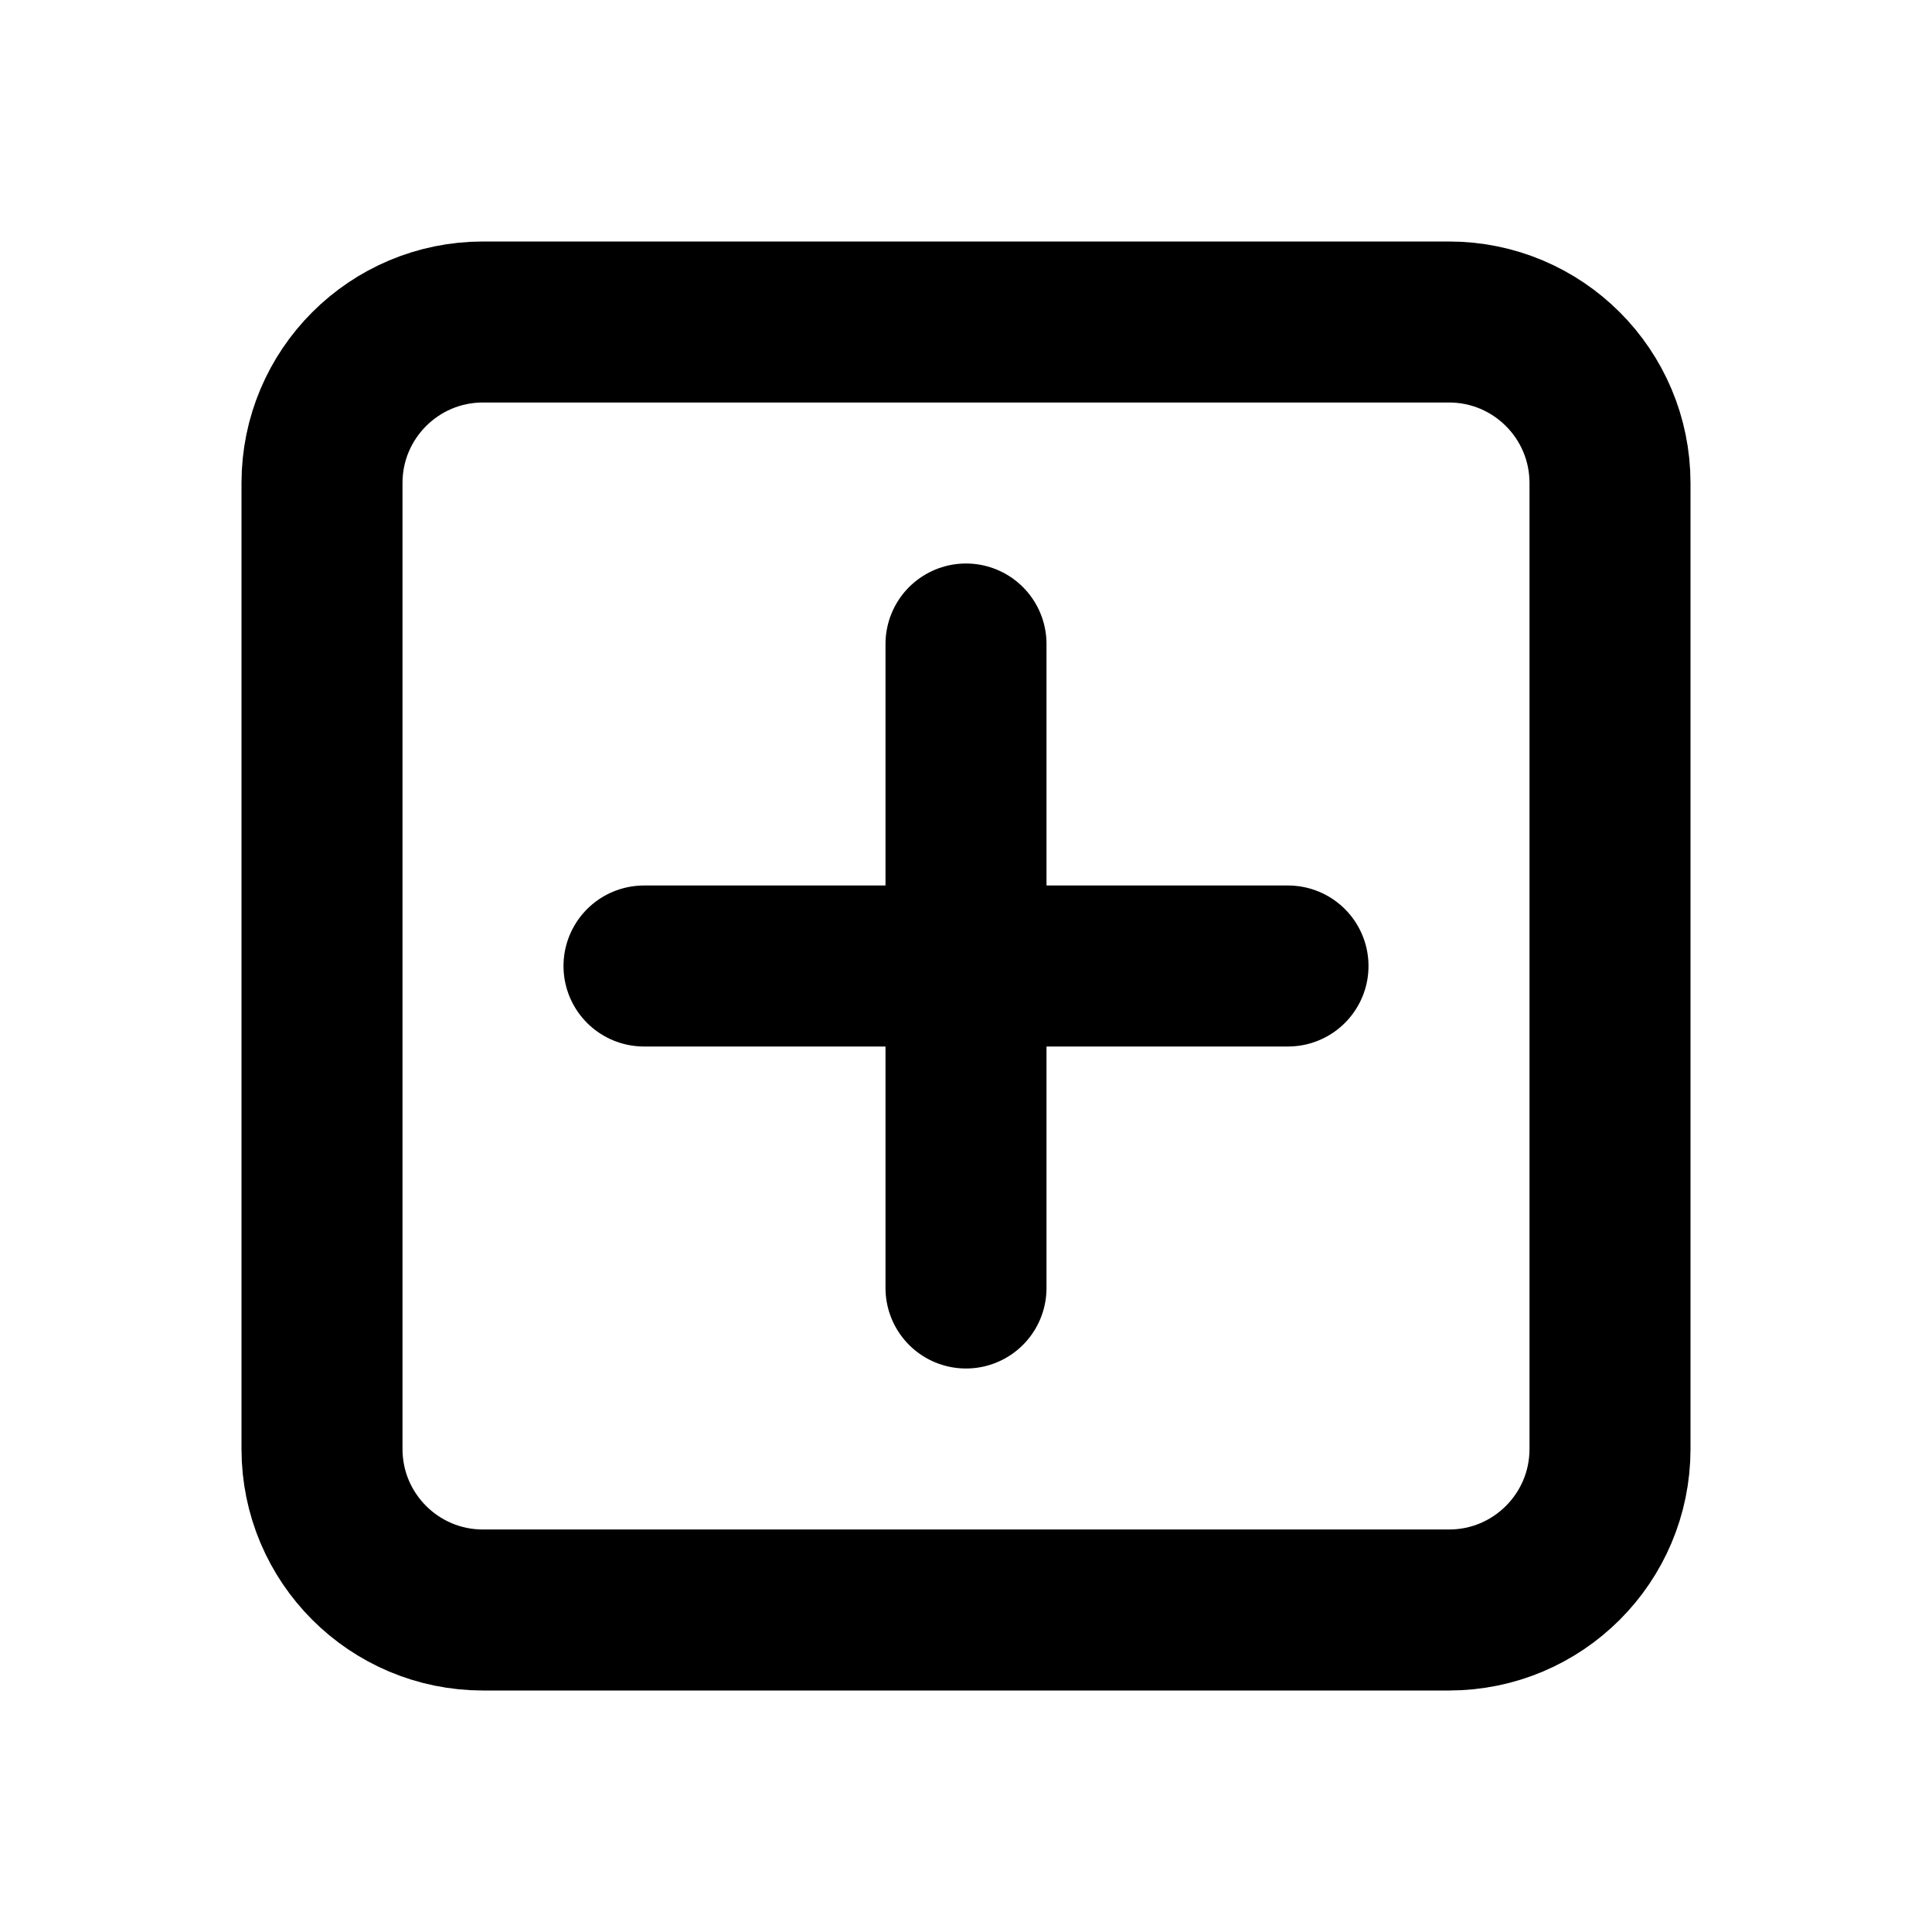
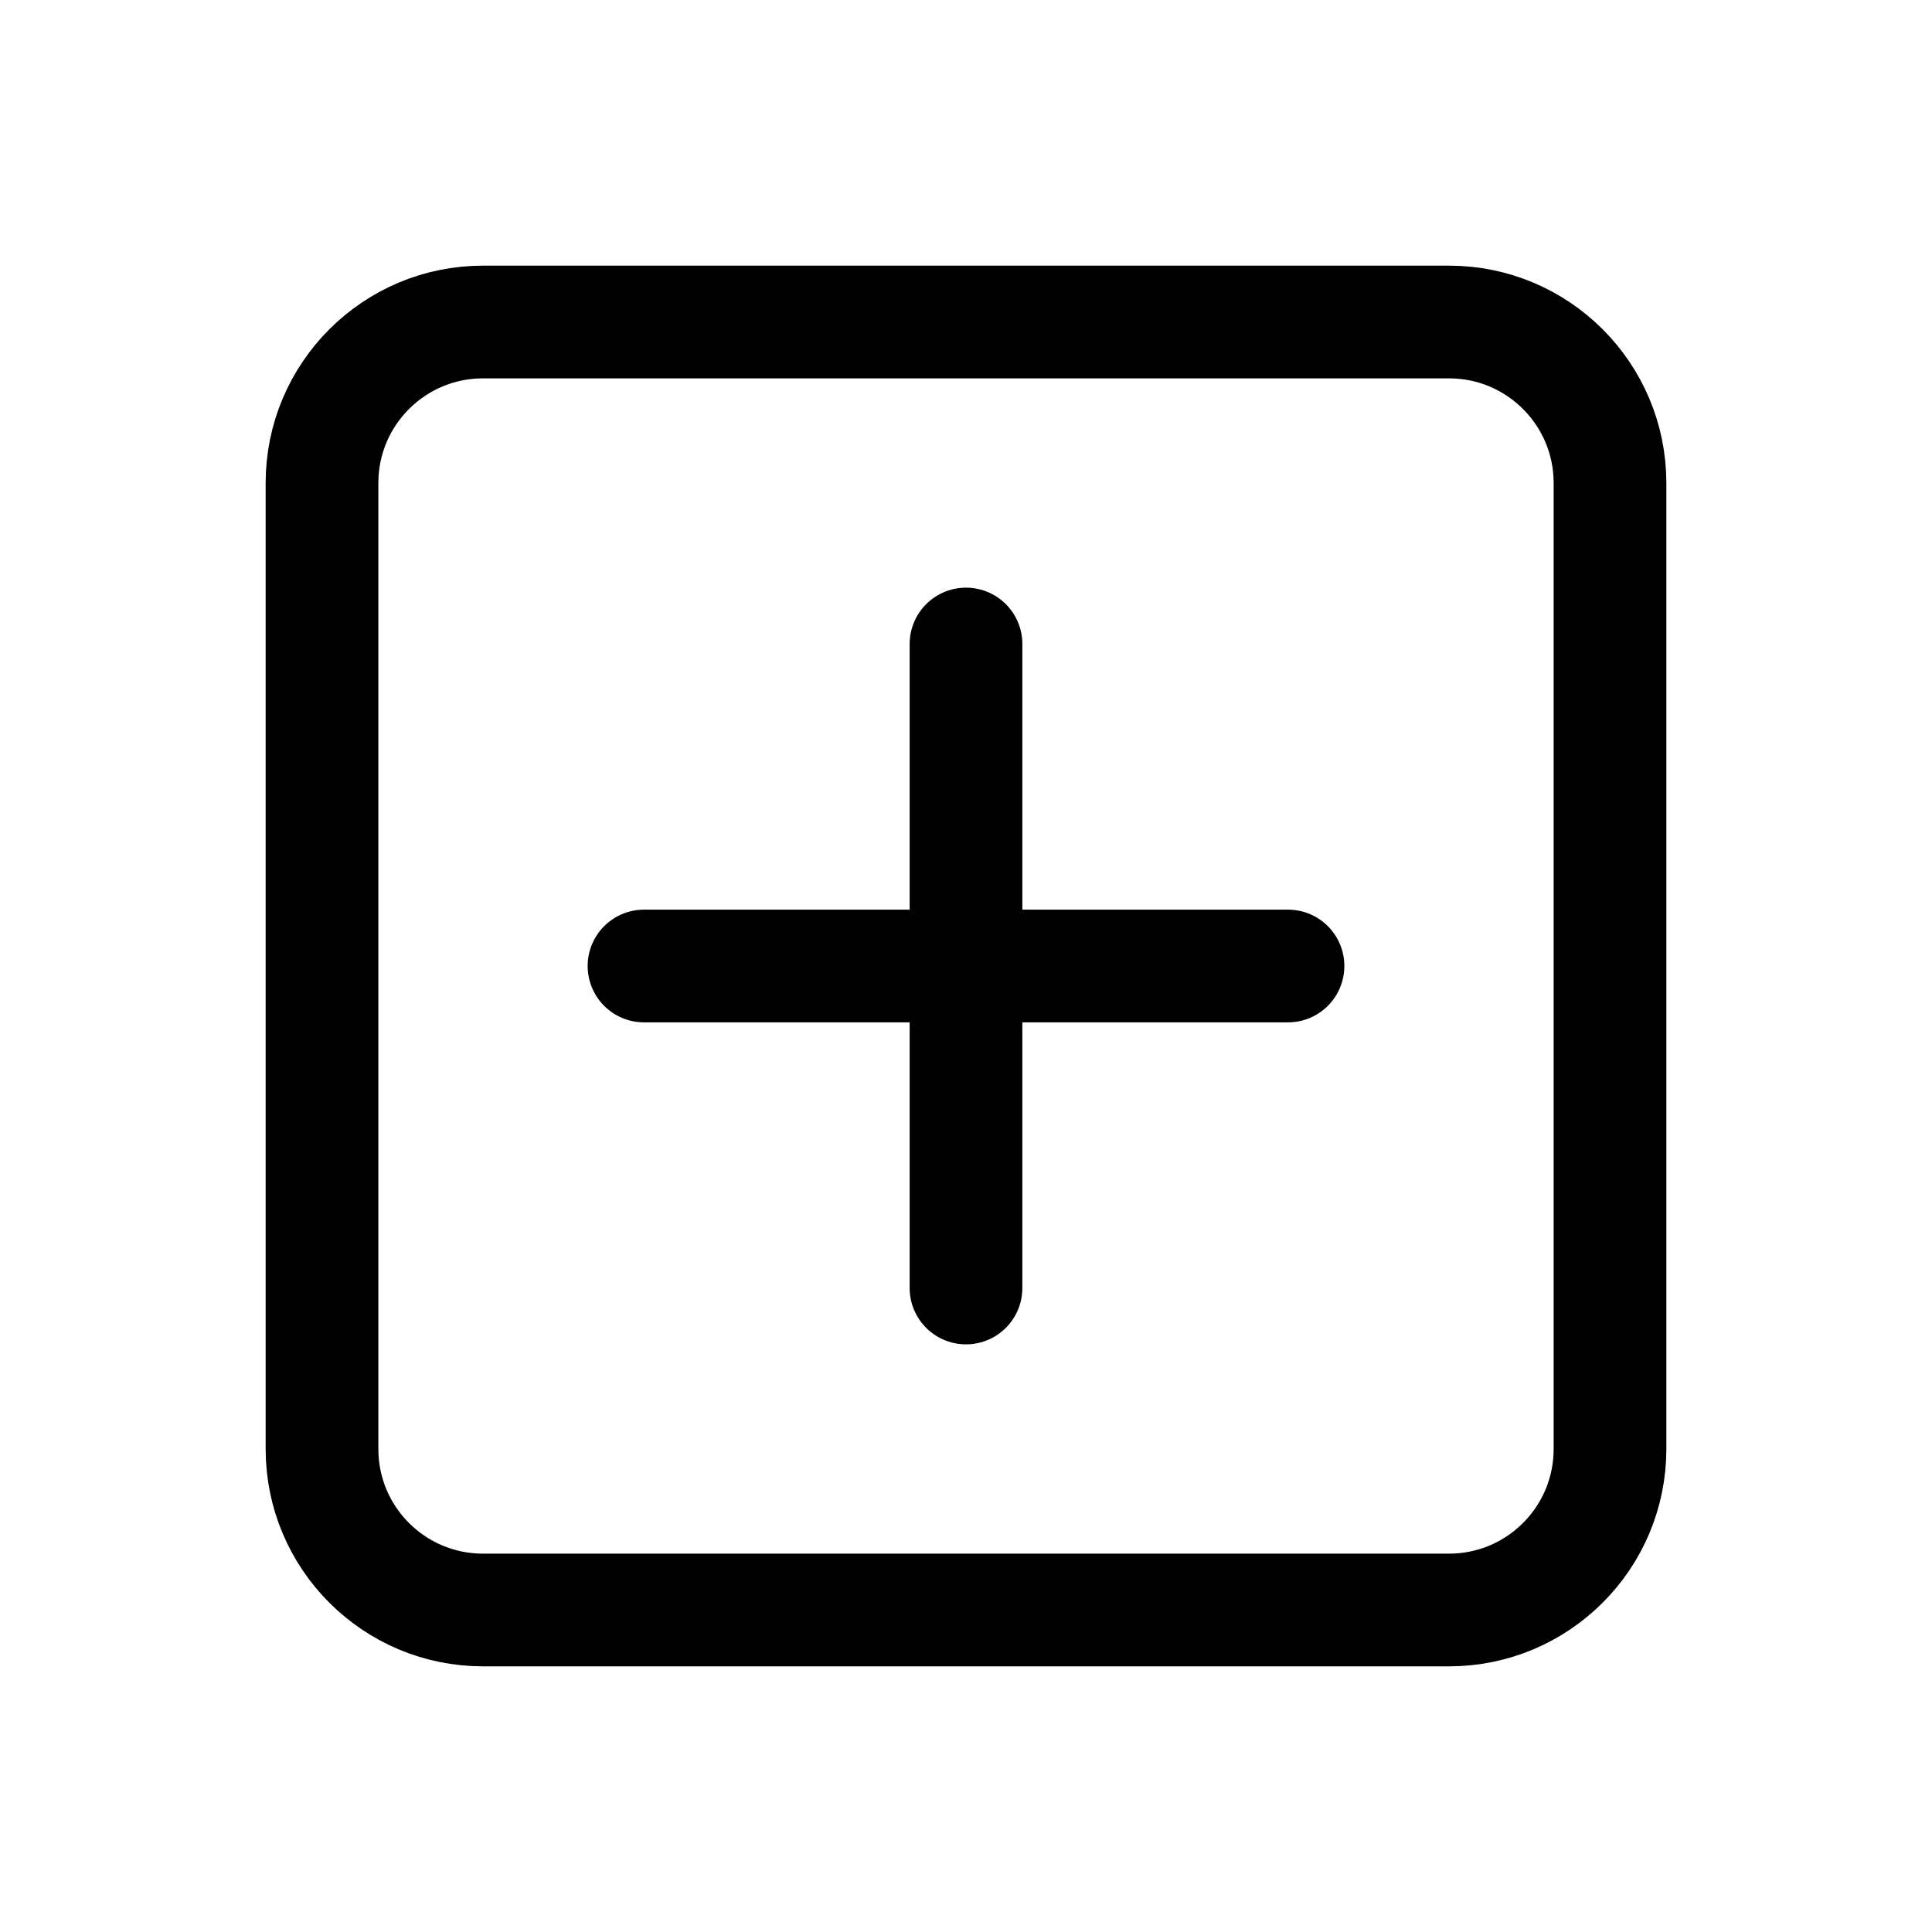
- <svg xmlns="http://www.w3.org/2000/svg" width="24" height="24" viewBox="0 0 24 24" fill="none" stroke="currentColor" stroke-width="2" stroke-linecap="round" stroke-linejoin="round">
+ <svg xmlns="http://www.w3.org/2000/svg" width="24" height="24" viewBox="0 0 24 24" fill="none" stroke="currentColor" stroke-width="1.4" stroke-linecap="round" stroke-linejoin="round">
  <rect x="4" y="4" width="16" height="16" rx="2" ry="2" />
  <line x1="12" y1="8" x2="12" y2="16" />
  <line x1="8" y1="12" x2="16" y2="12" />
</svg>
